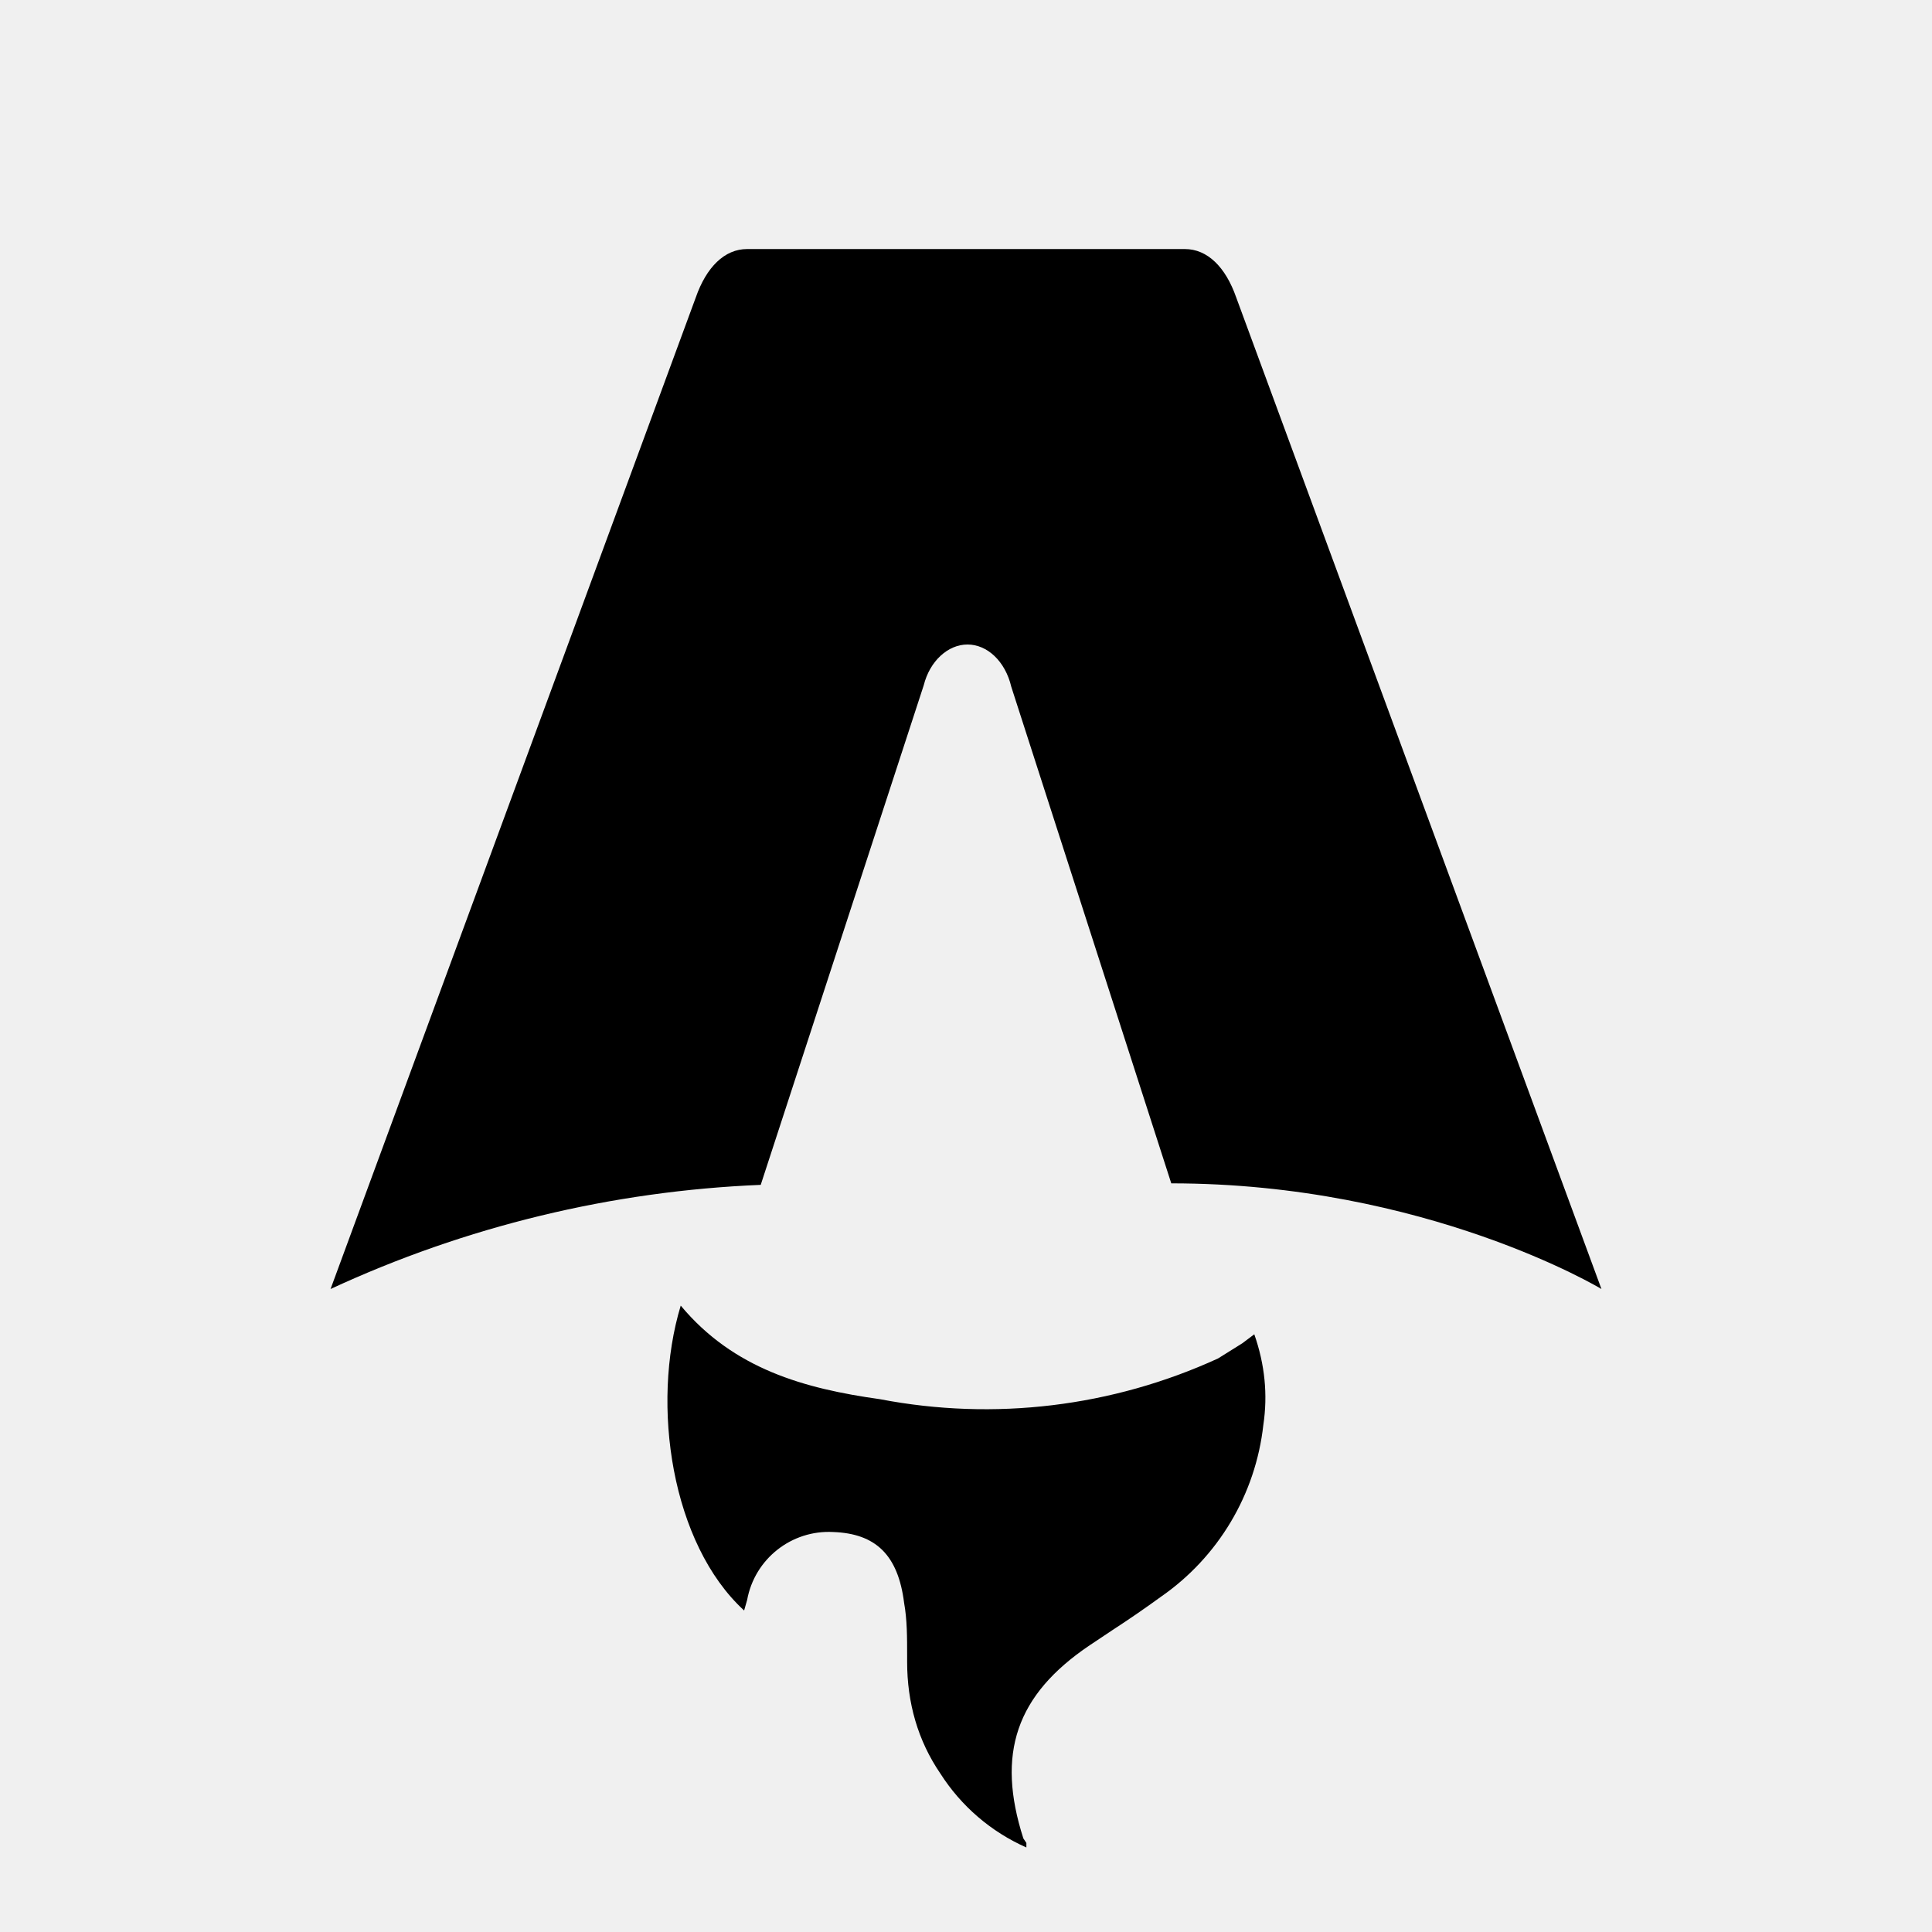
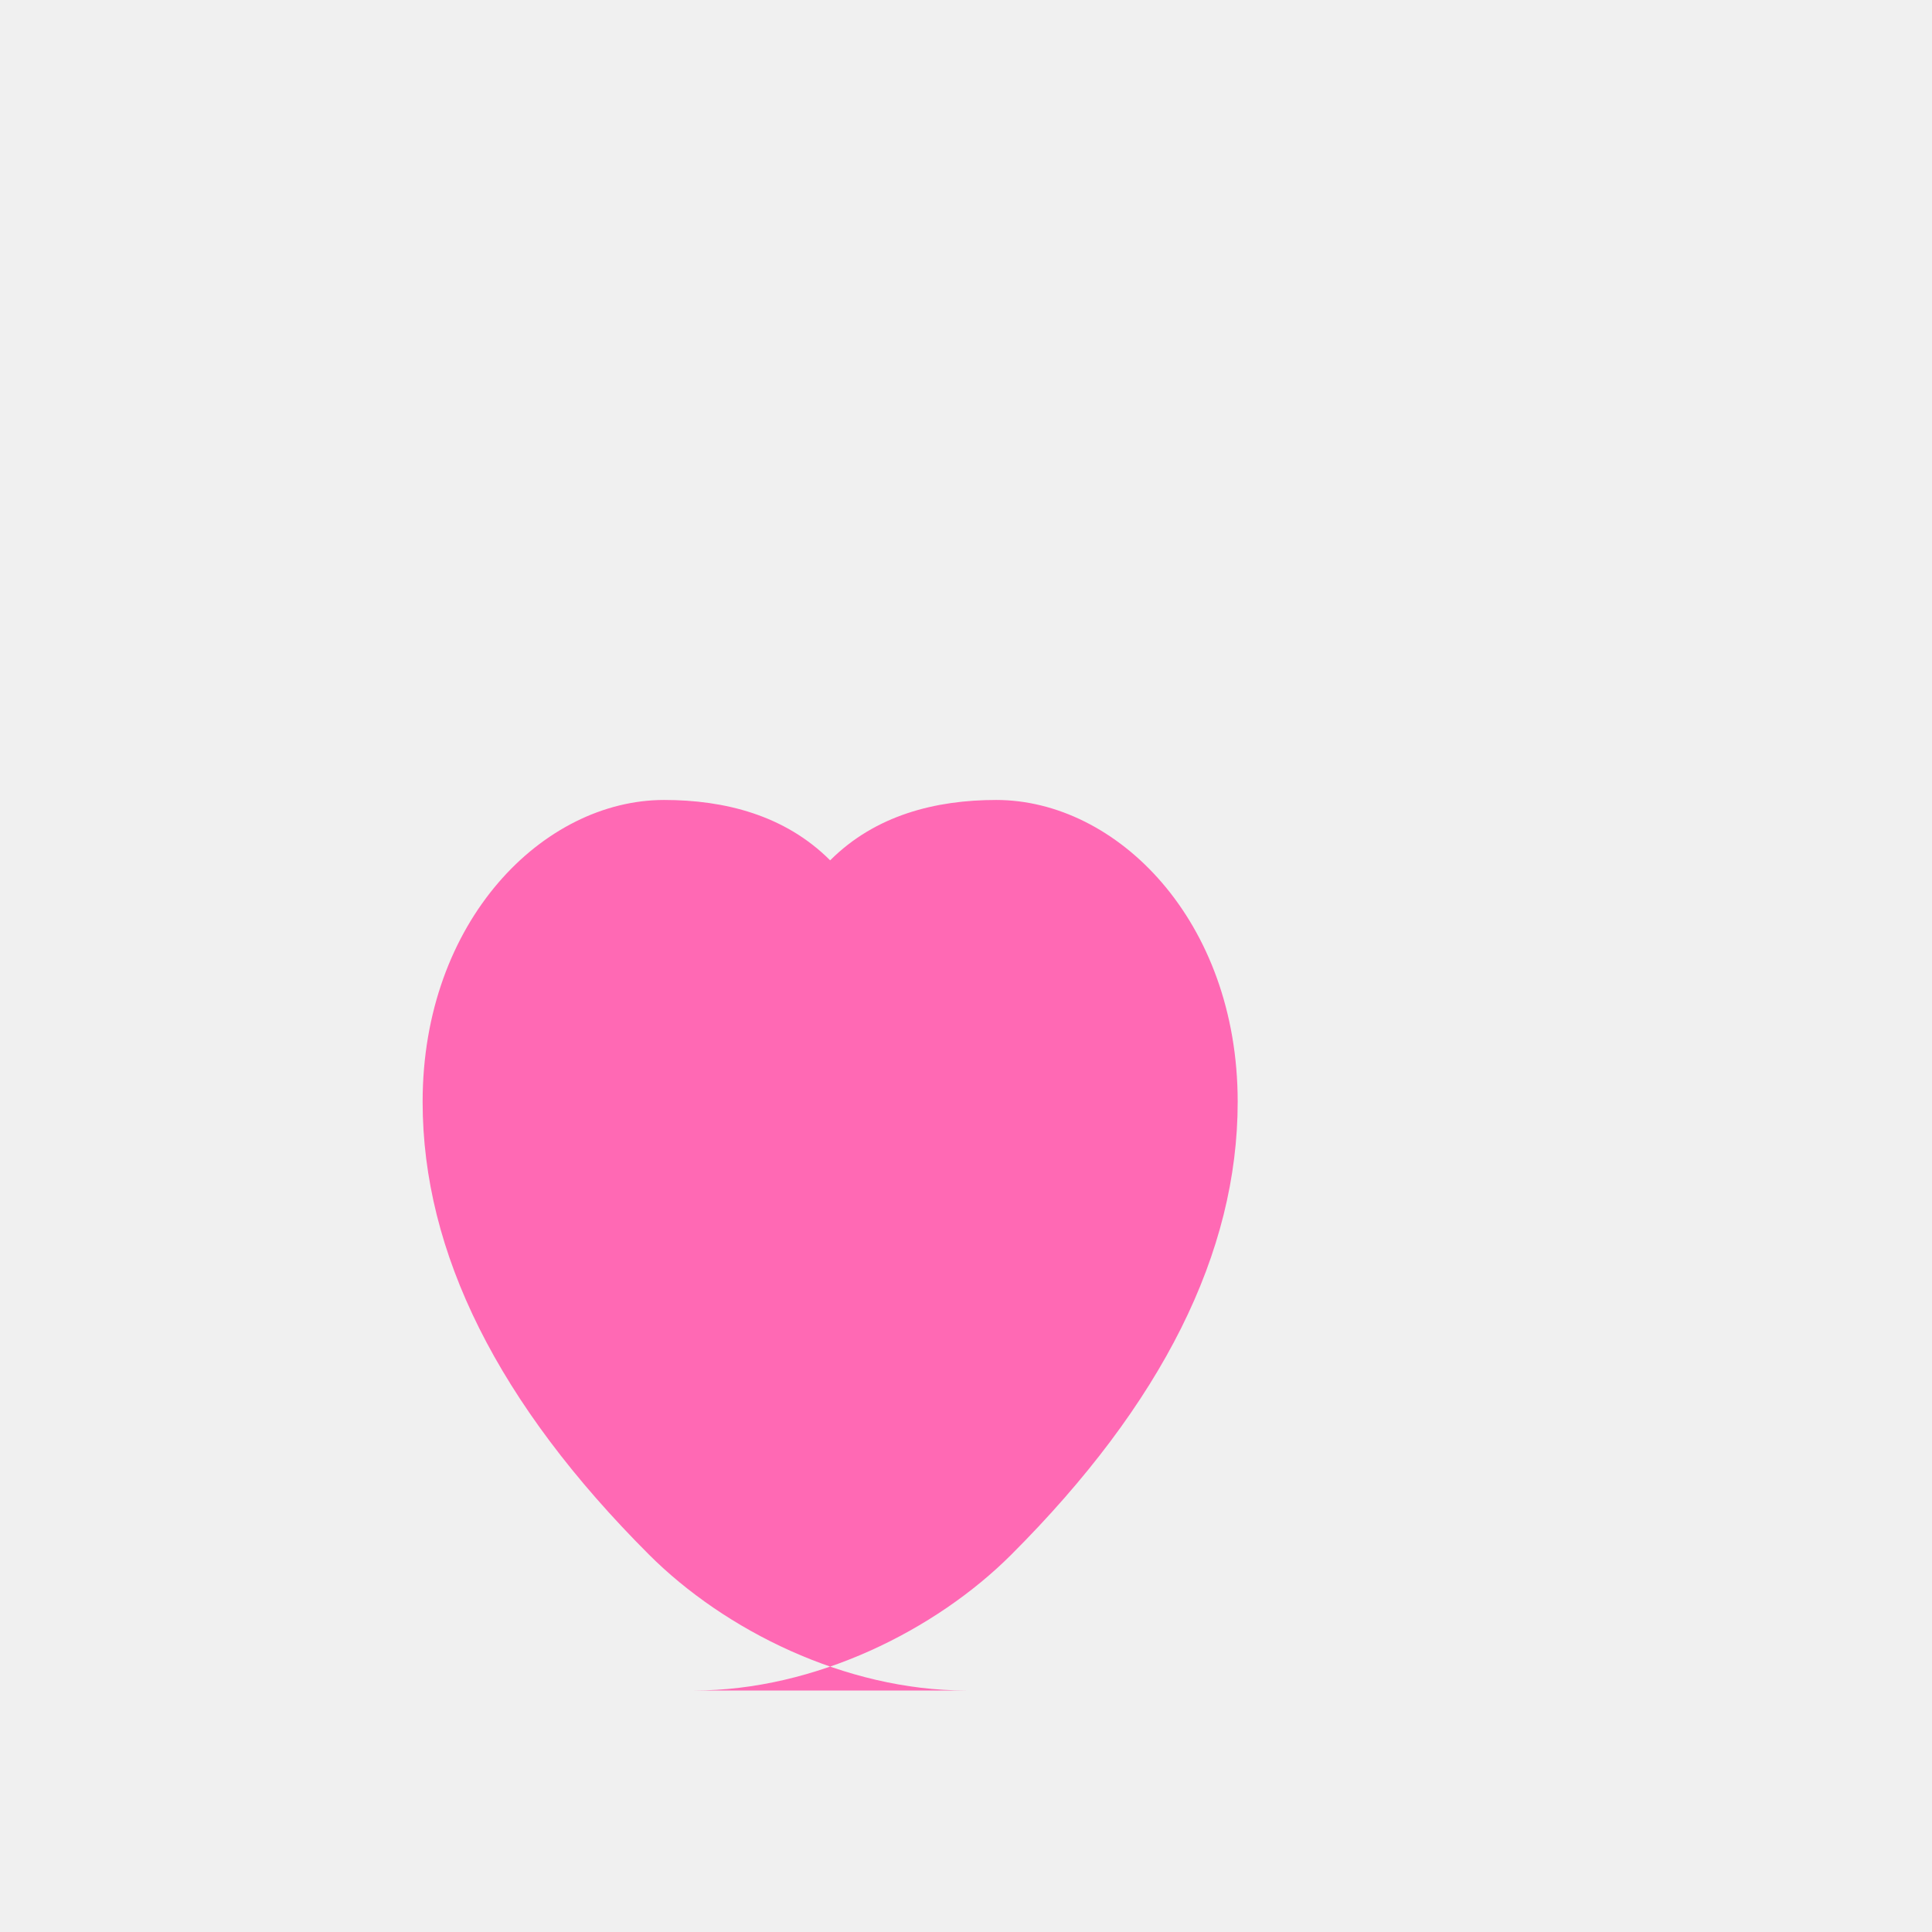
<svg xmlns="http://www.w3.org/2000/svg" fill="none" viewBox="0 0 128 128">
-   <path d="M50.4 78.5a75.1 75.1 0 0 0-28.5 6.9l24.2-65.7c.7-2 1.9-3.2 3.4-3.2h29c1.5 0 2.7 1.2 3.4 3.2l24.2 65.7s-11.6-7-28.5-7L67 45.5c-.4-1.7-1.6-2.8-2.9-2.8-1.3 0-2.5 1.1-2.9 2.7L50.4 78.5Zm-1.1 28.2Zm-4.2-20.2c-2 6.6-.6 15.8 4.2 20.2a17.5 17.5 0 0 1 .2-.7 5.5 5.5 0 0 1 5.7-4.5c2.8.1 4.3 1.5 4.7 4.7.2 1.1.2 2.3.2 3.5v.4c0 2.7.7 5.2 2.2 7.4a13 13 0 0 0 5.7 4.9v-.3l-.2-.3c-1.8-5.6-.5-9.5 4.4-12.8l1.5-1a73 73 0 0 0 3.2-2.2 16 16 0 0 0 6.8-11.4c.3-2 .1-4-.6-6l-.8.6-1.6 1a37 37 0 0 1-22.4 2.7c-5-.7-9.7-2-13.2-6.2Z" />
-   <style>
-         path { fill: #000; }
-         @media (prefers-color-scheme: dark) {
-             path { fill: #FFF; }
-         }
-     </style>
+   <path d="M64 112c-8 0-16-4-21-9-10-10-15-20-15-30 0-12 8-20 16-20 4 0 8 1 11 4 3-3 7-4 11-4 8 0 16 8 16 20 0 10-5 20-15 30-5 5-13 9-21 9z" fill="#ff69b4" />
</svg>
